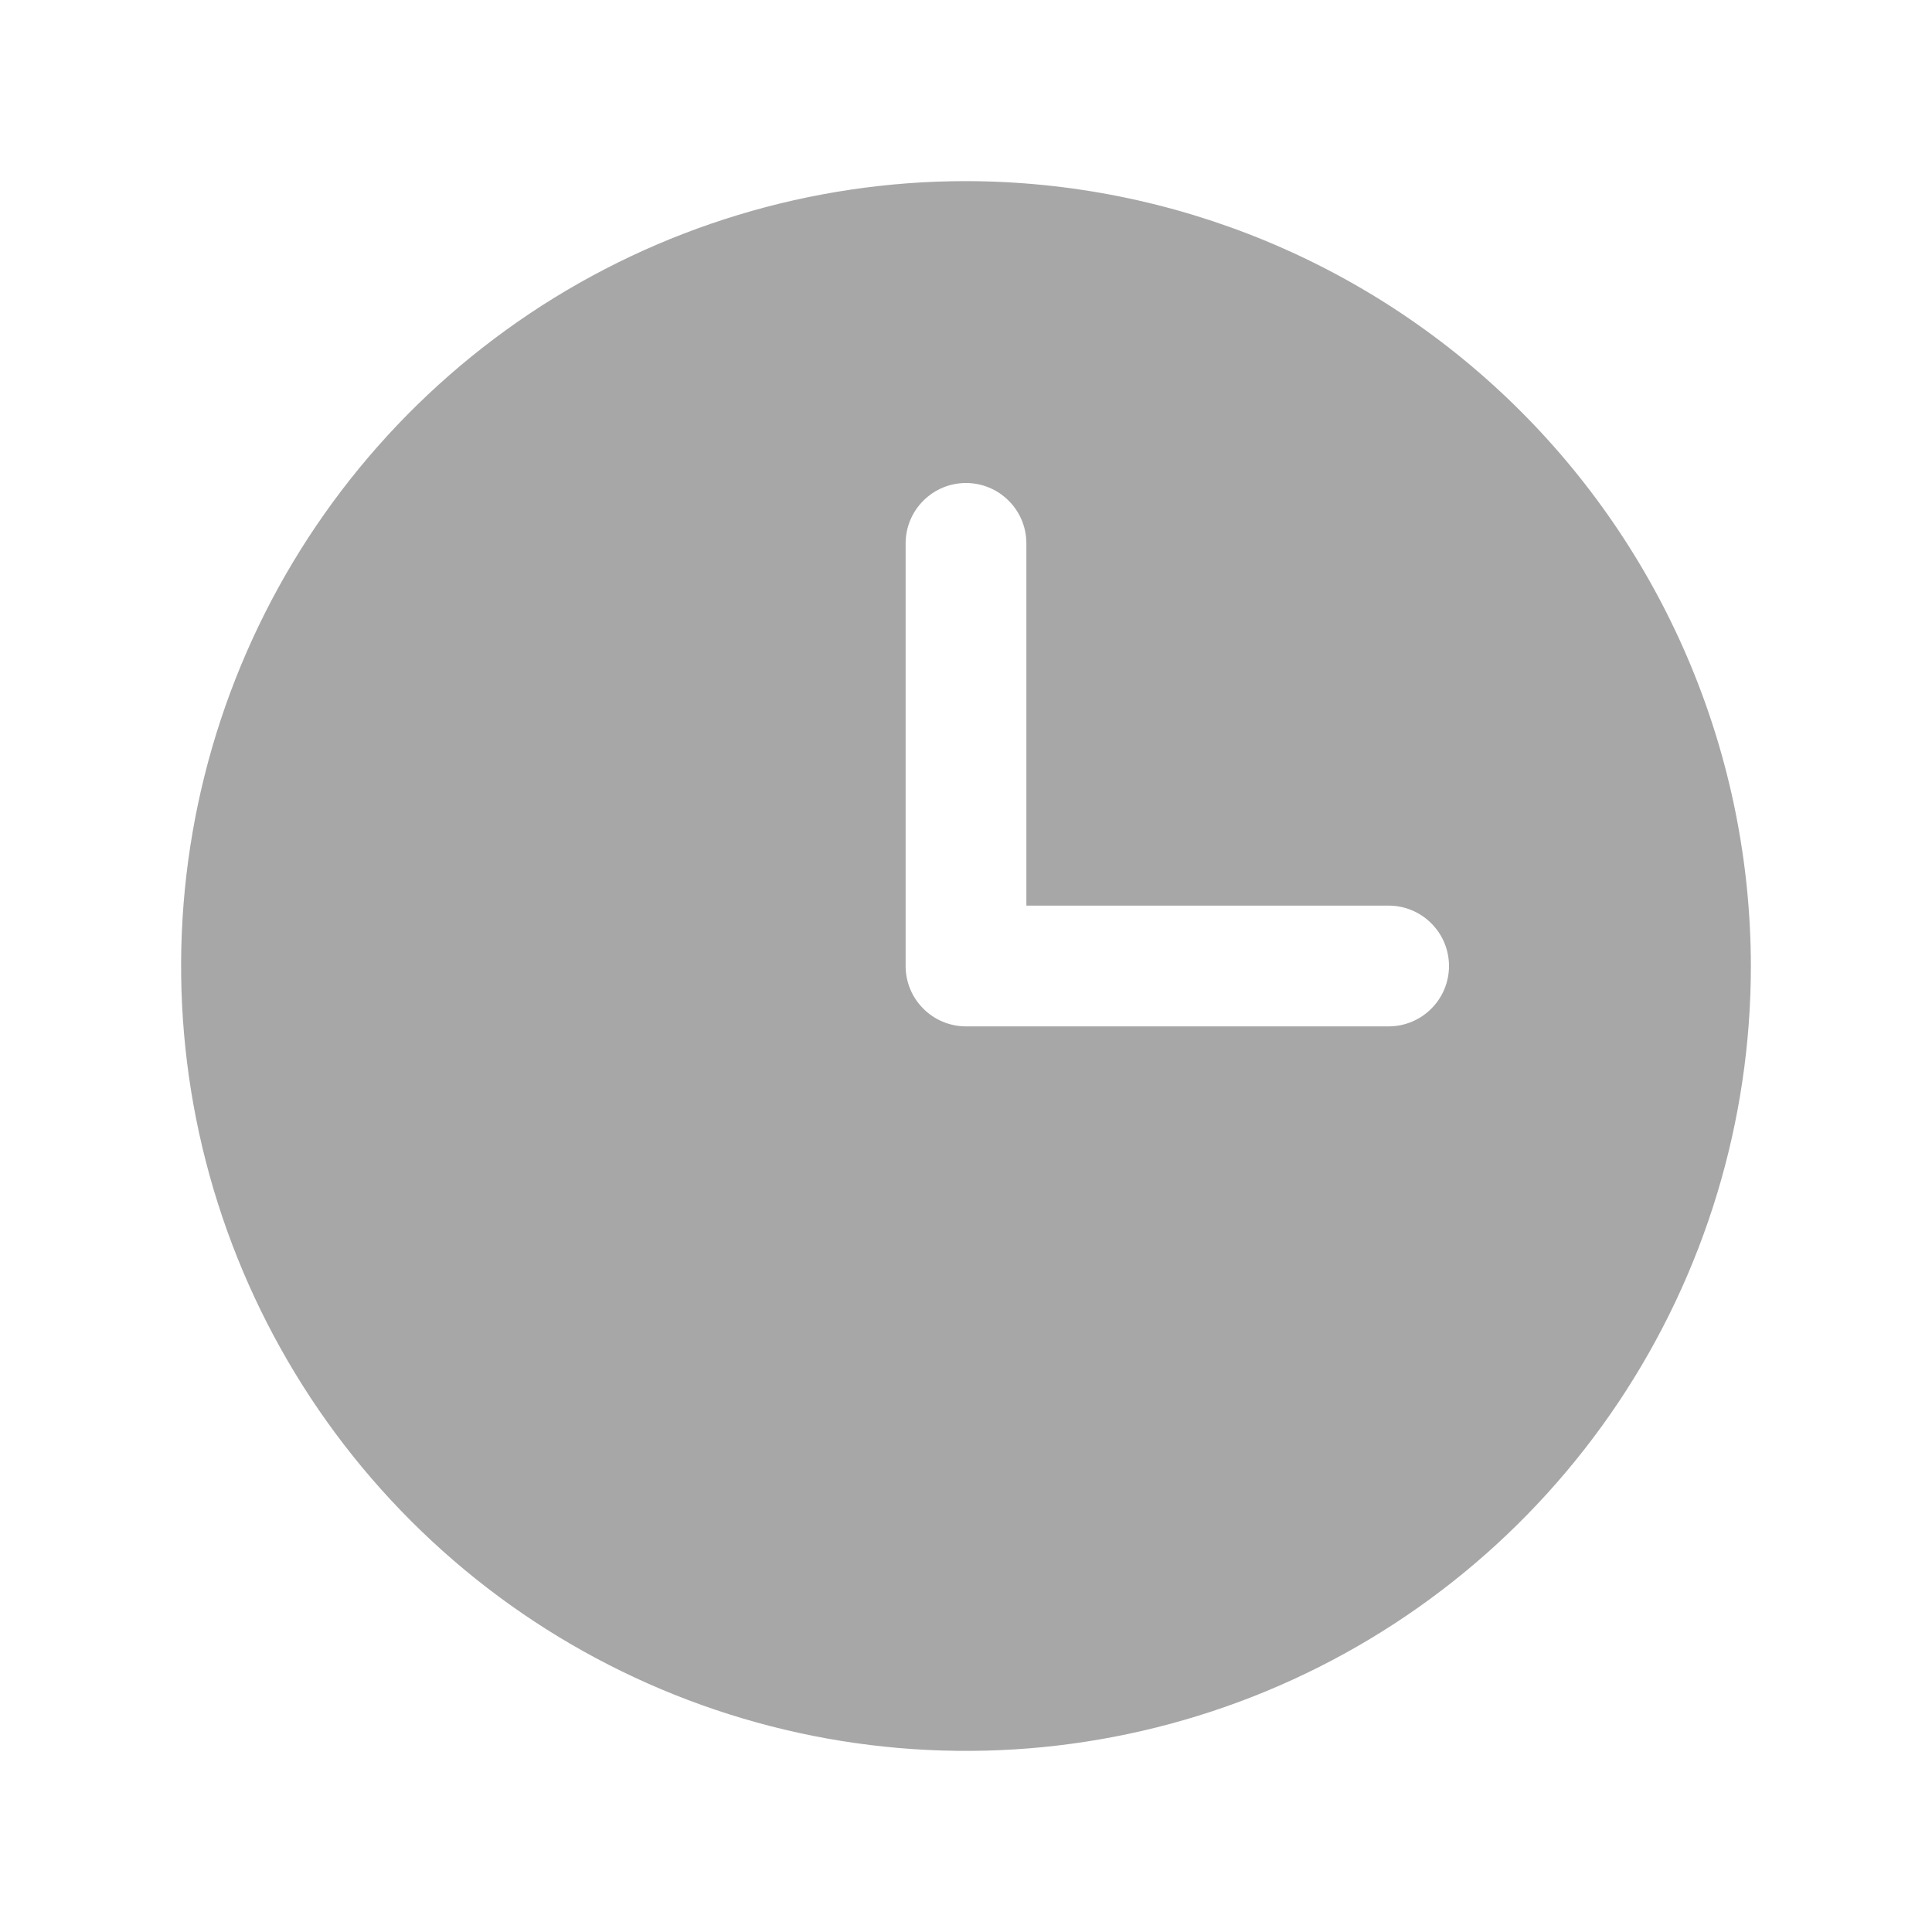
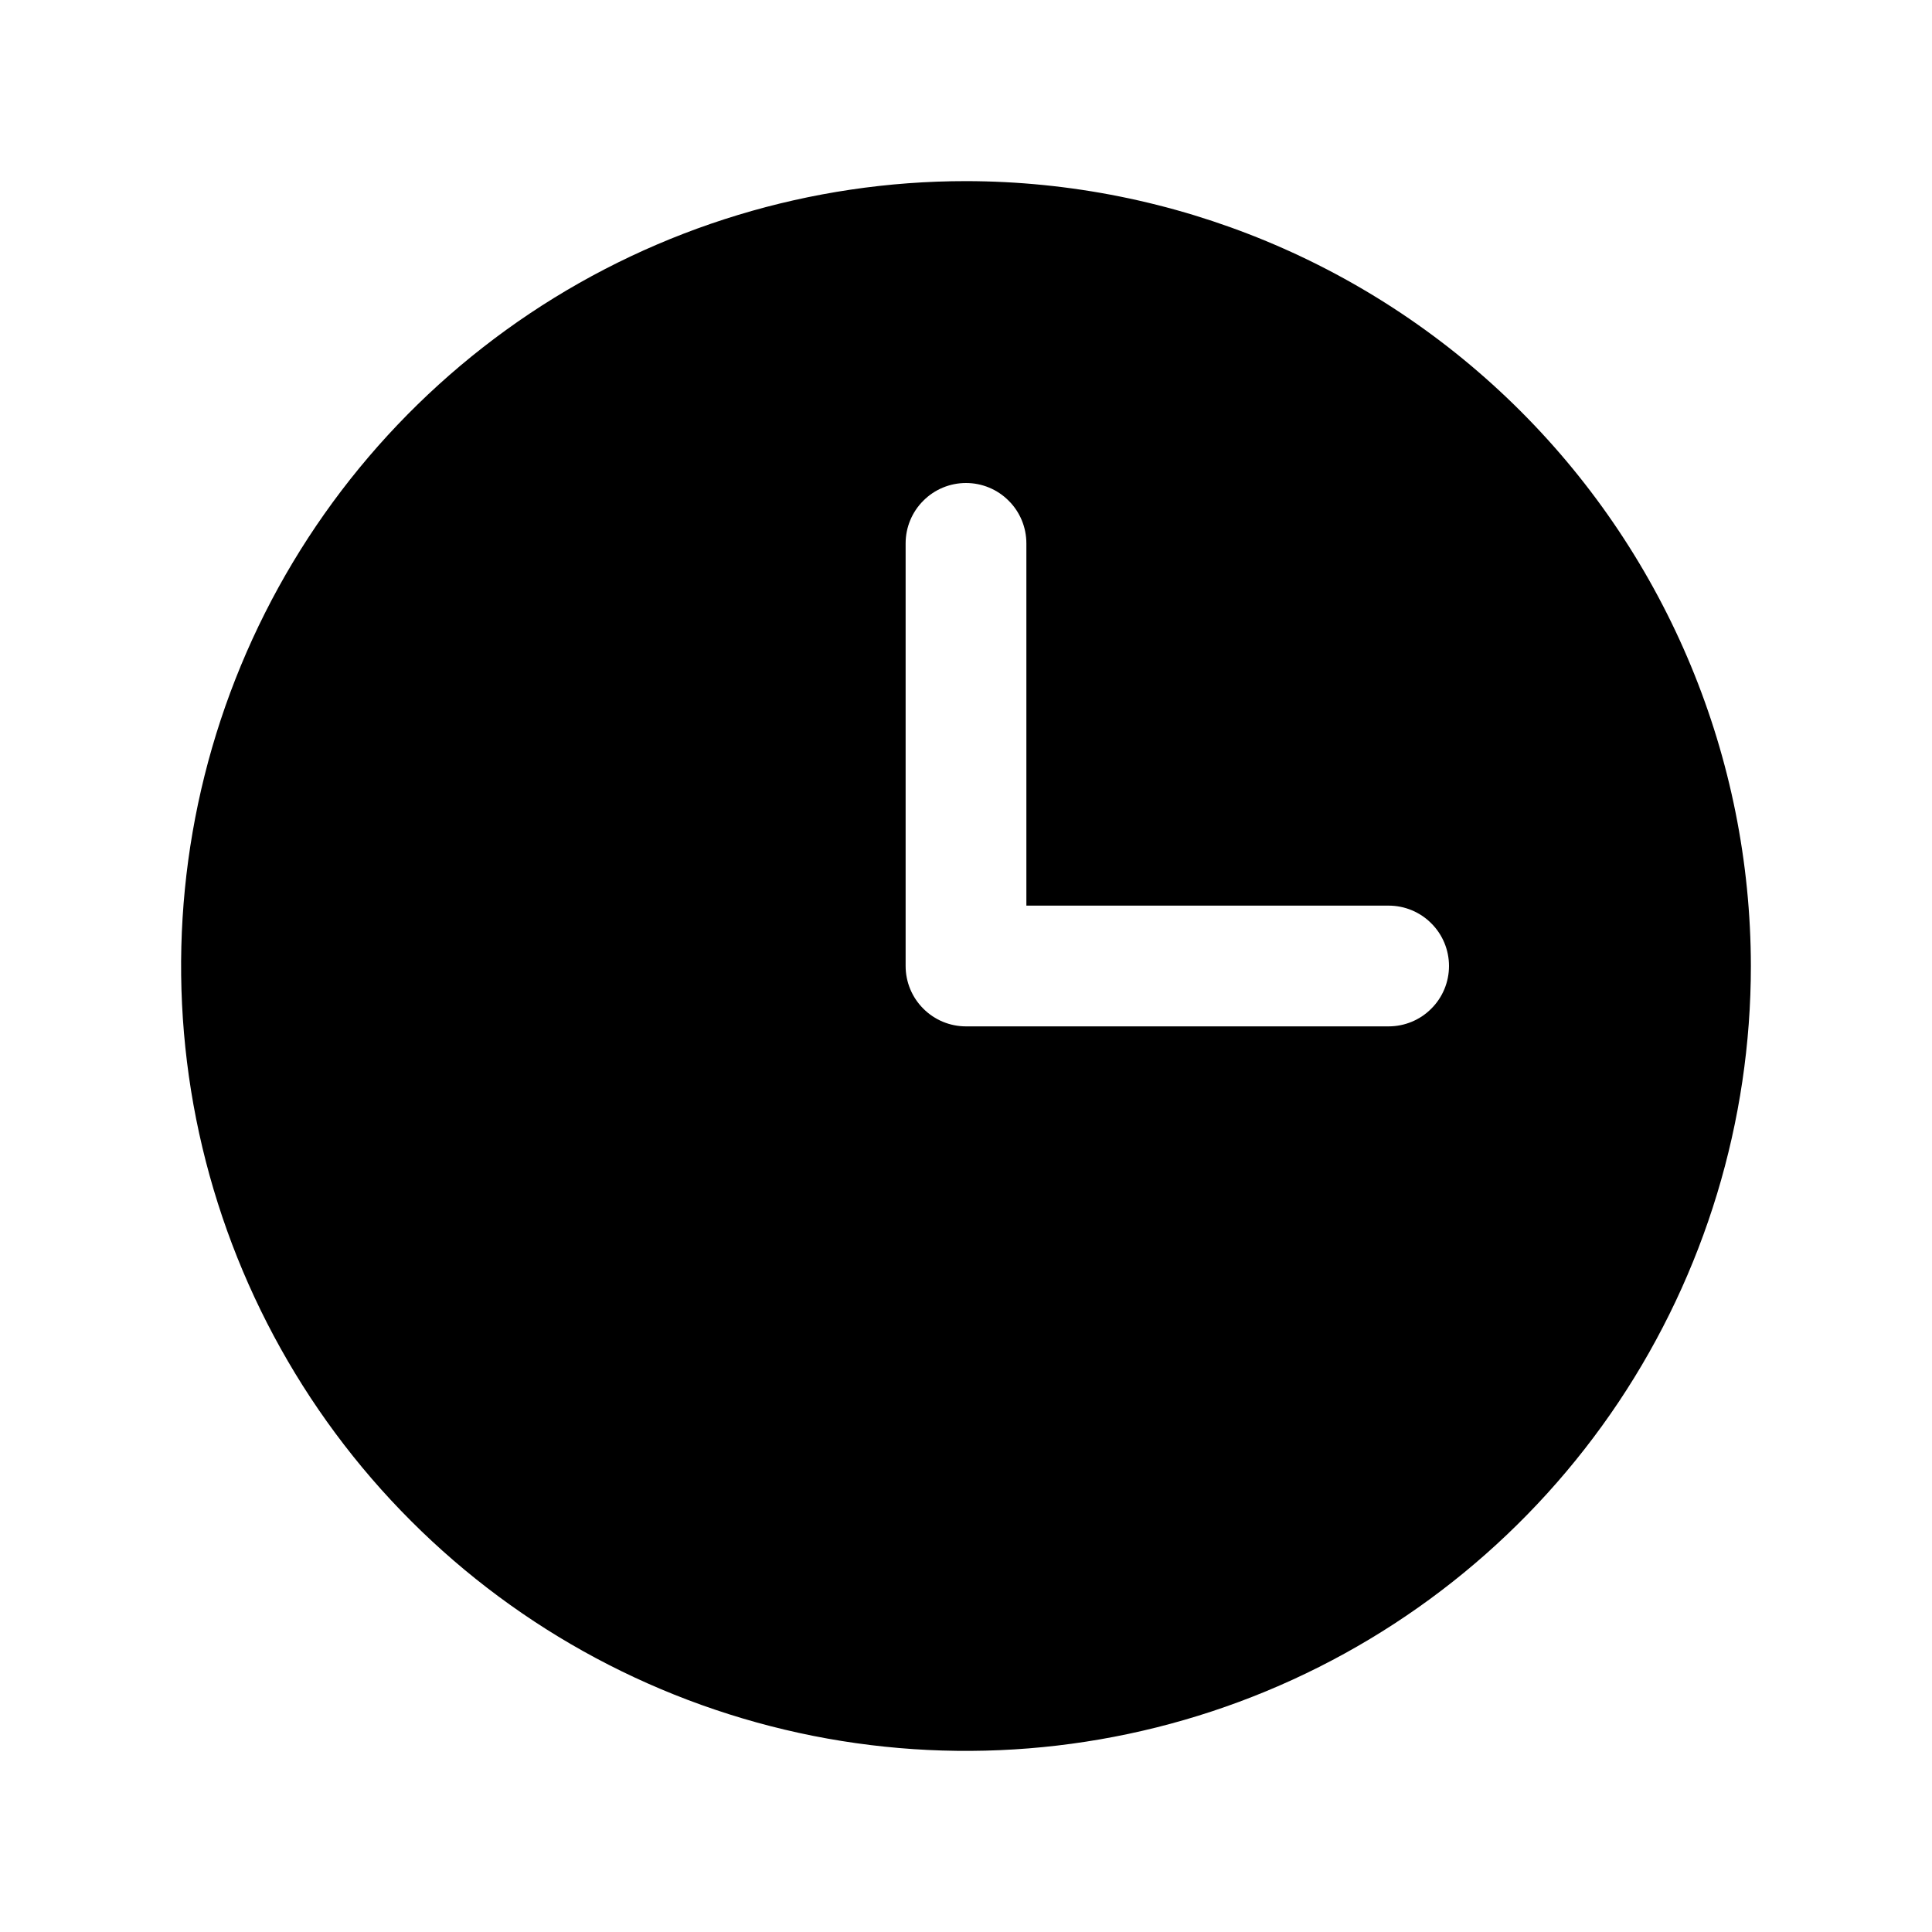
<svg xmlns="http://www.w3.org/2000/svg" width="24" height="24" viewBox="0 0 24 24" fill="none">
-   <path d="M12 2.25C10.072 2.25 8.187 2.822 6.583 3.893C4.98 4.965 3.73 6.487 2.992 8.269C2.254 10.05 2.061 12.011 2.437 13.902C2.814 15.793 3.742 17.531 5.106 18.894C6.469 20.258 8.207 21.186 10.098 21.563C11.989 21.939 13.95 21.746 15.731 21.008C17.513 20.27 19.035 19.02 20.107 17.417C21.178 15.813 21.75 13.928 21.75 12C21.747 9.415 20.719 6.937 18.891 5.109C17.063 3.281 14.585 2.253 12 2.25ZM17.25 12.75H12C11.801 12.75 11.61 12.671 11.47 12.53C11.329 12.39 11.25 12.199 11.25 12V6.75C11.25 6.551 11.329 6.36 11.47 6.22C11.61 6.079 11.801 6 12 6C12.199 6 12.39 6.079 12.53 6.22C12.671 6.36 12.75 6.551 12.75 6.75V11.25H17.25C17.449 11.25 17.64 11.329 17.78 11.47C17.921 11.61 18 11.801 18 12C18 12.199 17.921 12.39 17.78 12.53C17.64 12.671 17.449 12.75 17.25 12.75Z" fill="#A7A7A7" />
+   <path d="M12 2.25C10.072 2.25 8.187 2.822 6.583 3.893C4.98 4.965 3.73 6.487 2.992 8.269C2.254 10.05 2.061 12.011 2.437 13.902C2.814 15.793 3.742 17.531 5.106 18.894C6.469 20.258 8.207 21.186 10.098 21.563C11.989 21.939 13.95 21.746 15.731 21.008C17.513 20.27 19.035 19.02 20.107 17.417C21.178 15.813 21.75 13.928 21.75 12C21.747 9.415 20.719 6.937 18.891 5.109C17.063 3.281 14.585 2.253 12 2.25ZM17.25 12.75H12C11.801 12.75 11.61 12.671 11.47 12.53C11.329 12.39 11.25 12.199 11.25 12V6.75C11.25 6.551 11.329 6.36 11.47 6.22C11.61 6.079 11.801 6 12 6C12.199 6 12.39 6.079 12.53 6.22C12.671 6.36 12.75 6.551 12.75 6.75V11.25H17.25C17.449 11.25 17.64 11.329 17.78 11.47C17.921 11.61 18 11.801 18 12C18 12.199 17.921 12.39 17.78 12.53C17.64 12.671 17.449 12.75 17.25 12.75Z" fill="currentColor" />
</svg>
